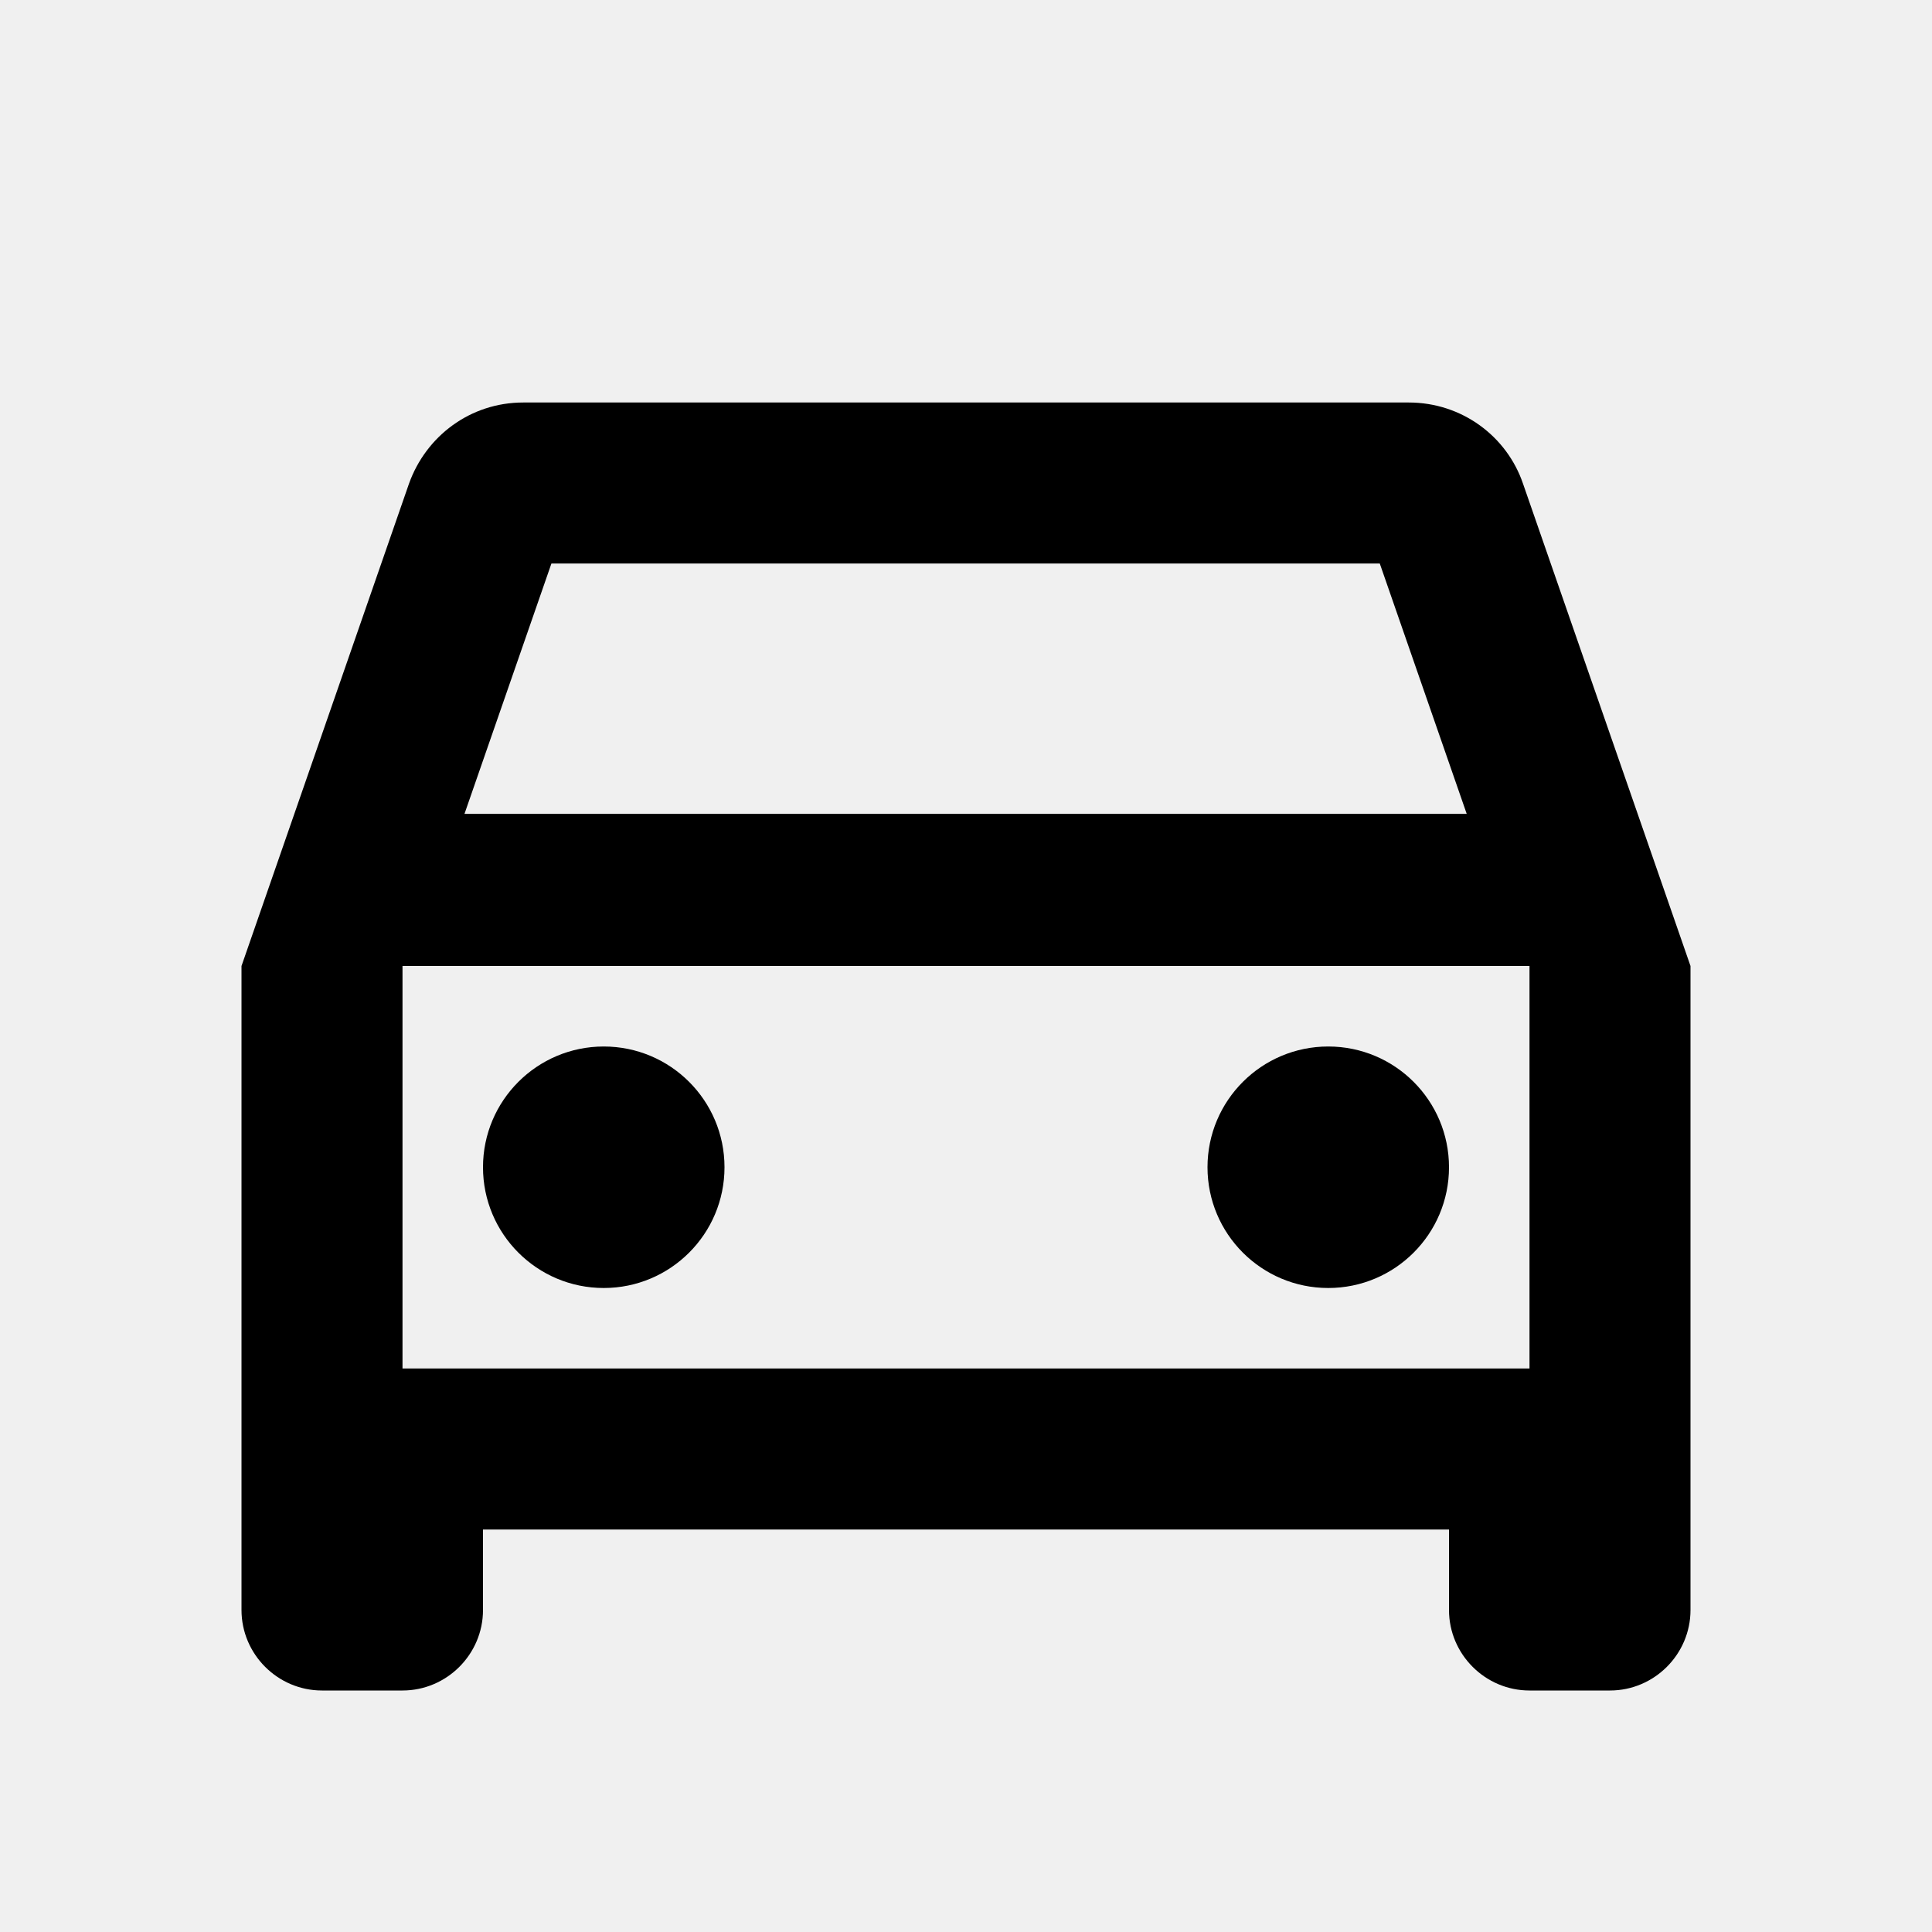
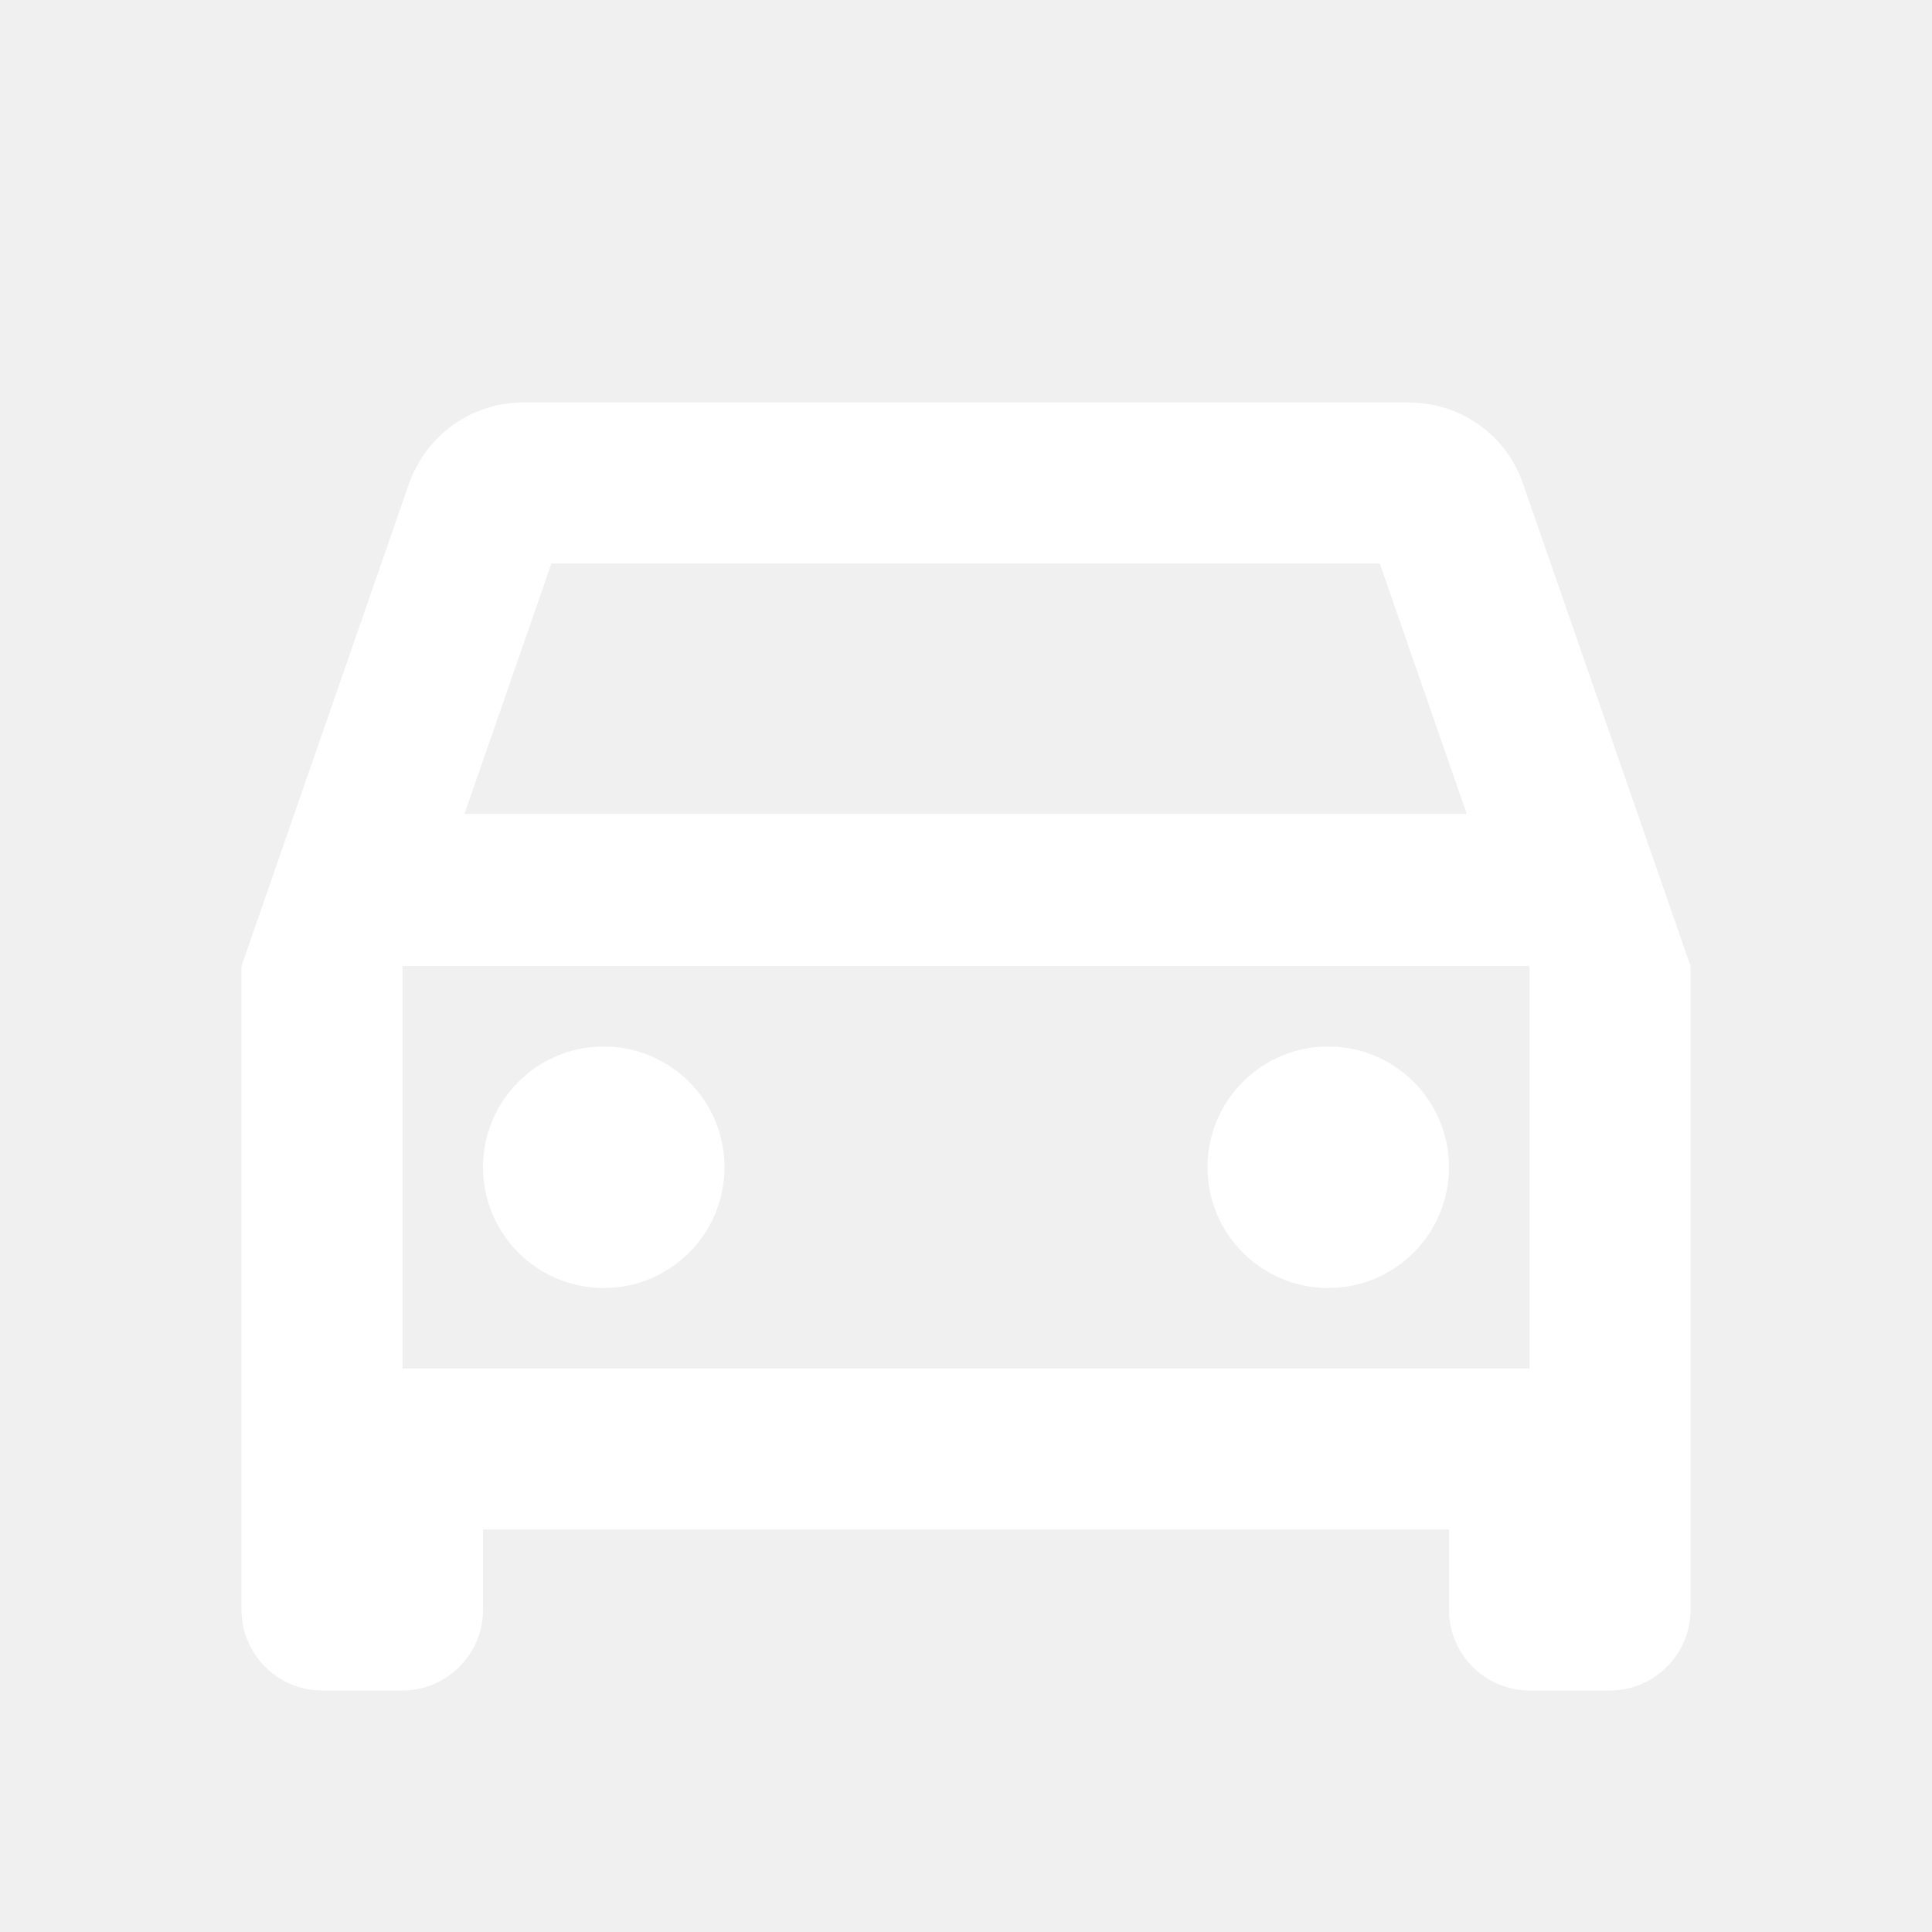
<svg xmlns="http://www.w3.org/2000/svg" height="24" viewBox="0 0 24 24" width="24">
  <path d="M0 0h24v24H0V0z" fill="none" />
-   <path d="M18.92 6.01C18.72 5.42 18.16 5 17.5 5h-11c-.66 0-1.21.42-1.42 1.01L3 12v8c0 .55.45 1 1 1h1c.55 0 1-.45 1-1v-1h12v1c0 .55.45 1 1 1h1c.55 0 1-.45 1-1v-8l-2.08-5.99zM6.85 7h10.29l1.08 3.11H5.77L6.85 7zM19 17H5v-5h14v5z" />
-   <circle cx="7.5" cy="14.5" r="1.5" />
-   <circle cx="16.5" cy="14.5" r="1.5" />
+   <path fill="white" d="M18.92 6.01C18.72 5.42 18.16 5 17.5 5h-11c-.66 0-1.21.42-1.42 1.01L3 12v8c0 .55.45 1 1 1h1c.55 0 1-.45 1-1v-1h12v1c0 .55.45 1 1 1h1c.55 0 1-.45 1-1v-8l-2.08-5.99zM6.85 7h10.29l1.08 3.11H5.77L6.85 7zM19 17H5v-5h14v5z" />
+   <circle fill="white" cx="7.5" cy="14.5" r="1.5" />
+   <circle fill="white" cx="16.5" cy="14.5" r="1.5" />
</svg>
